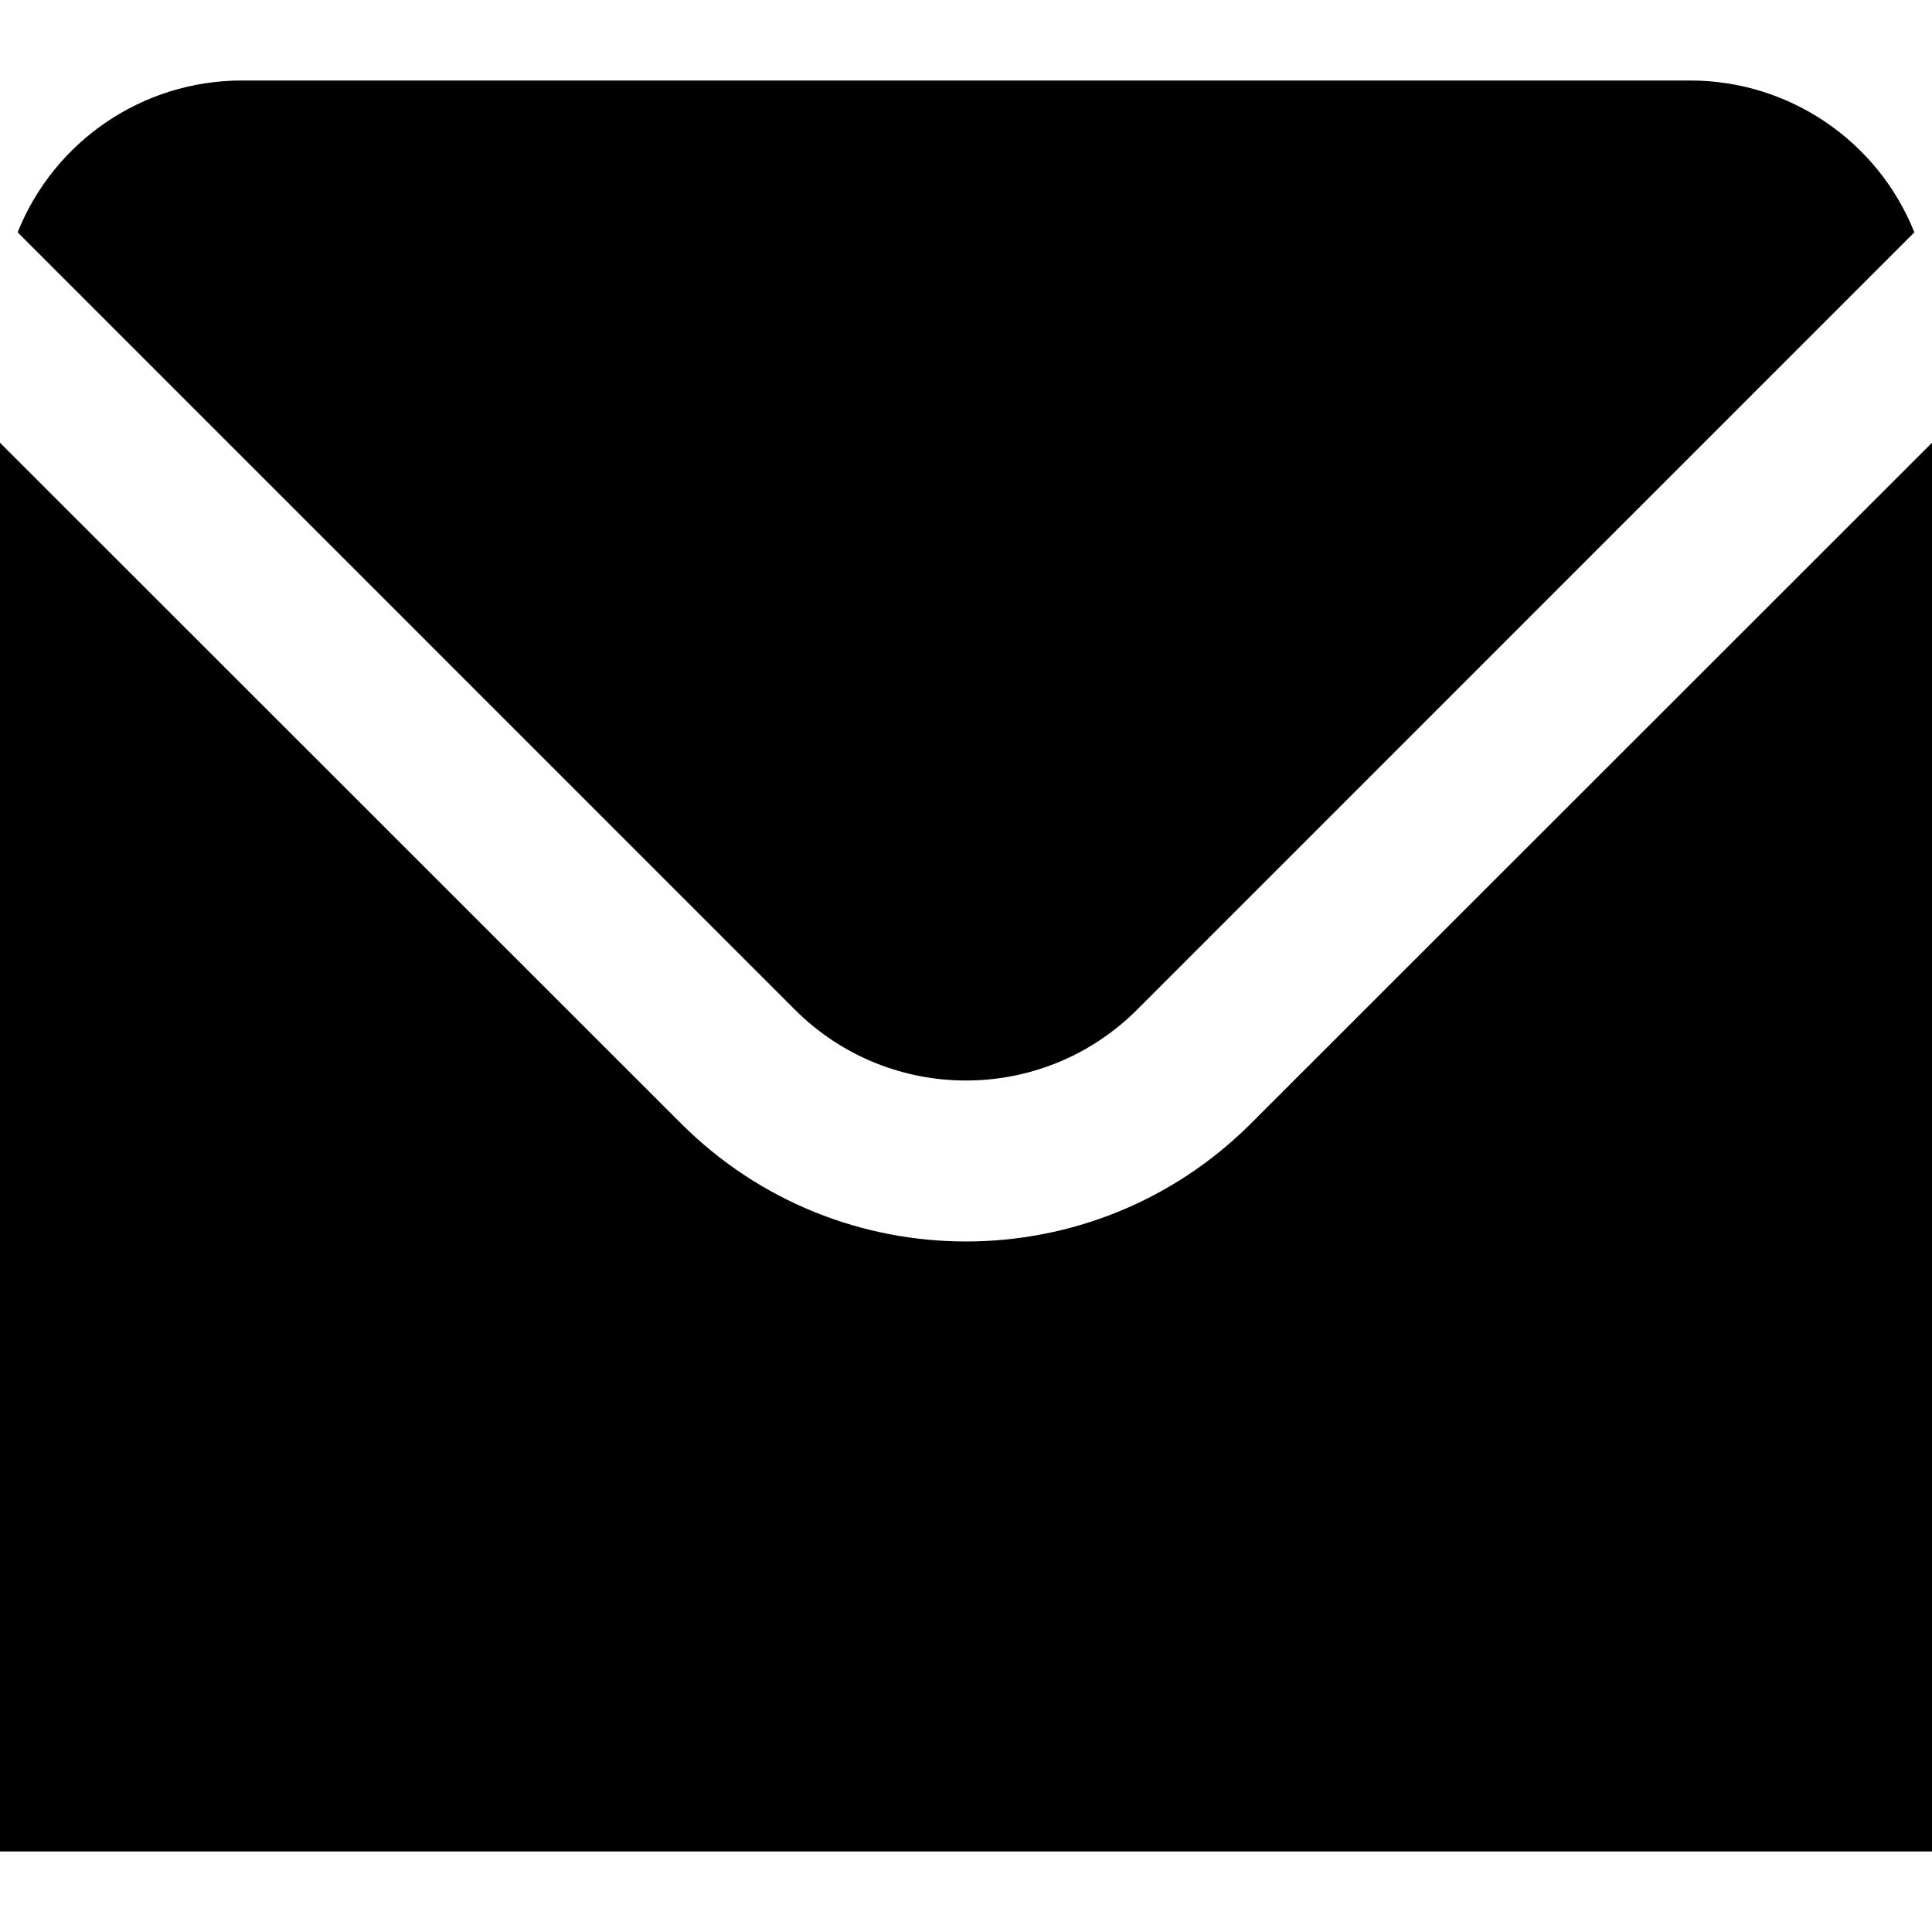
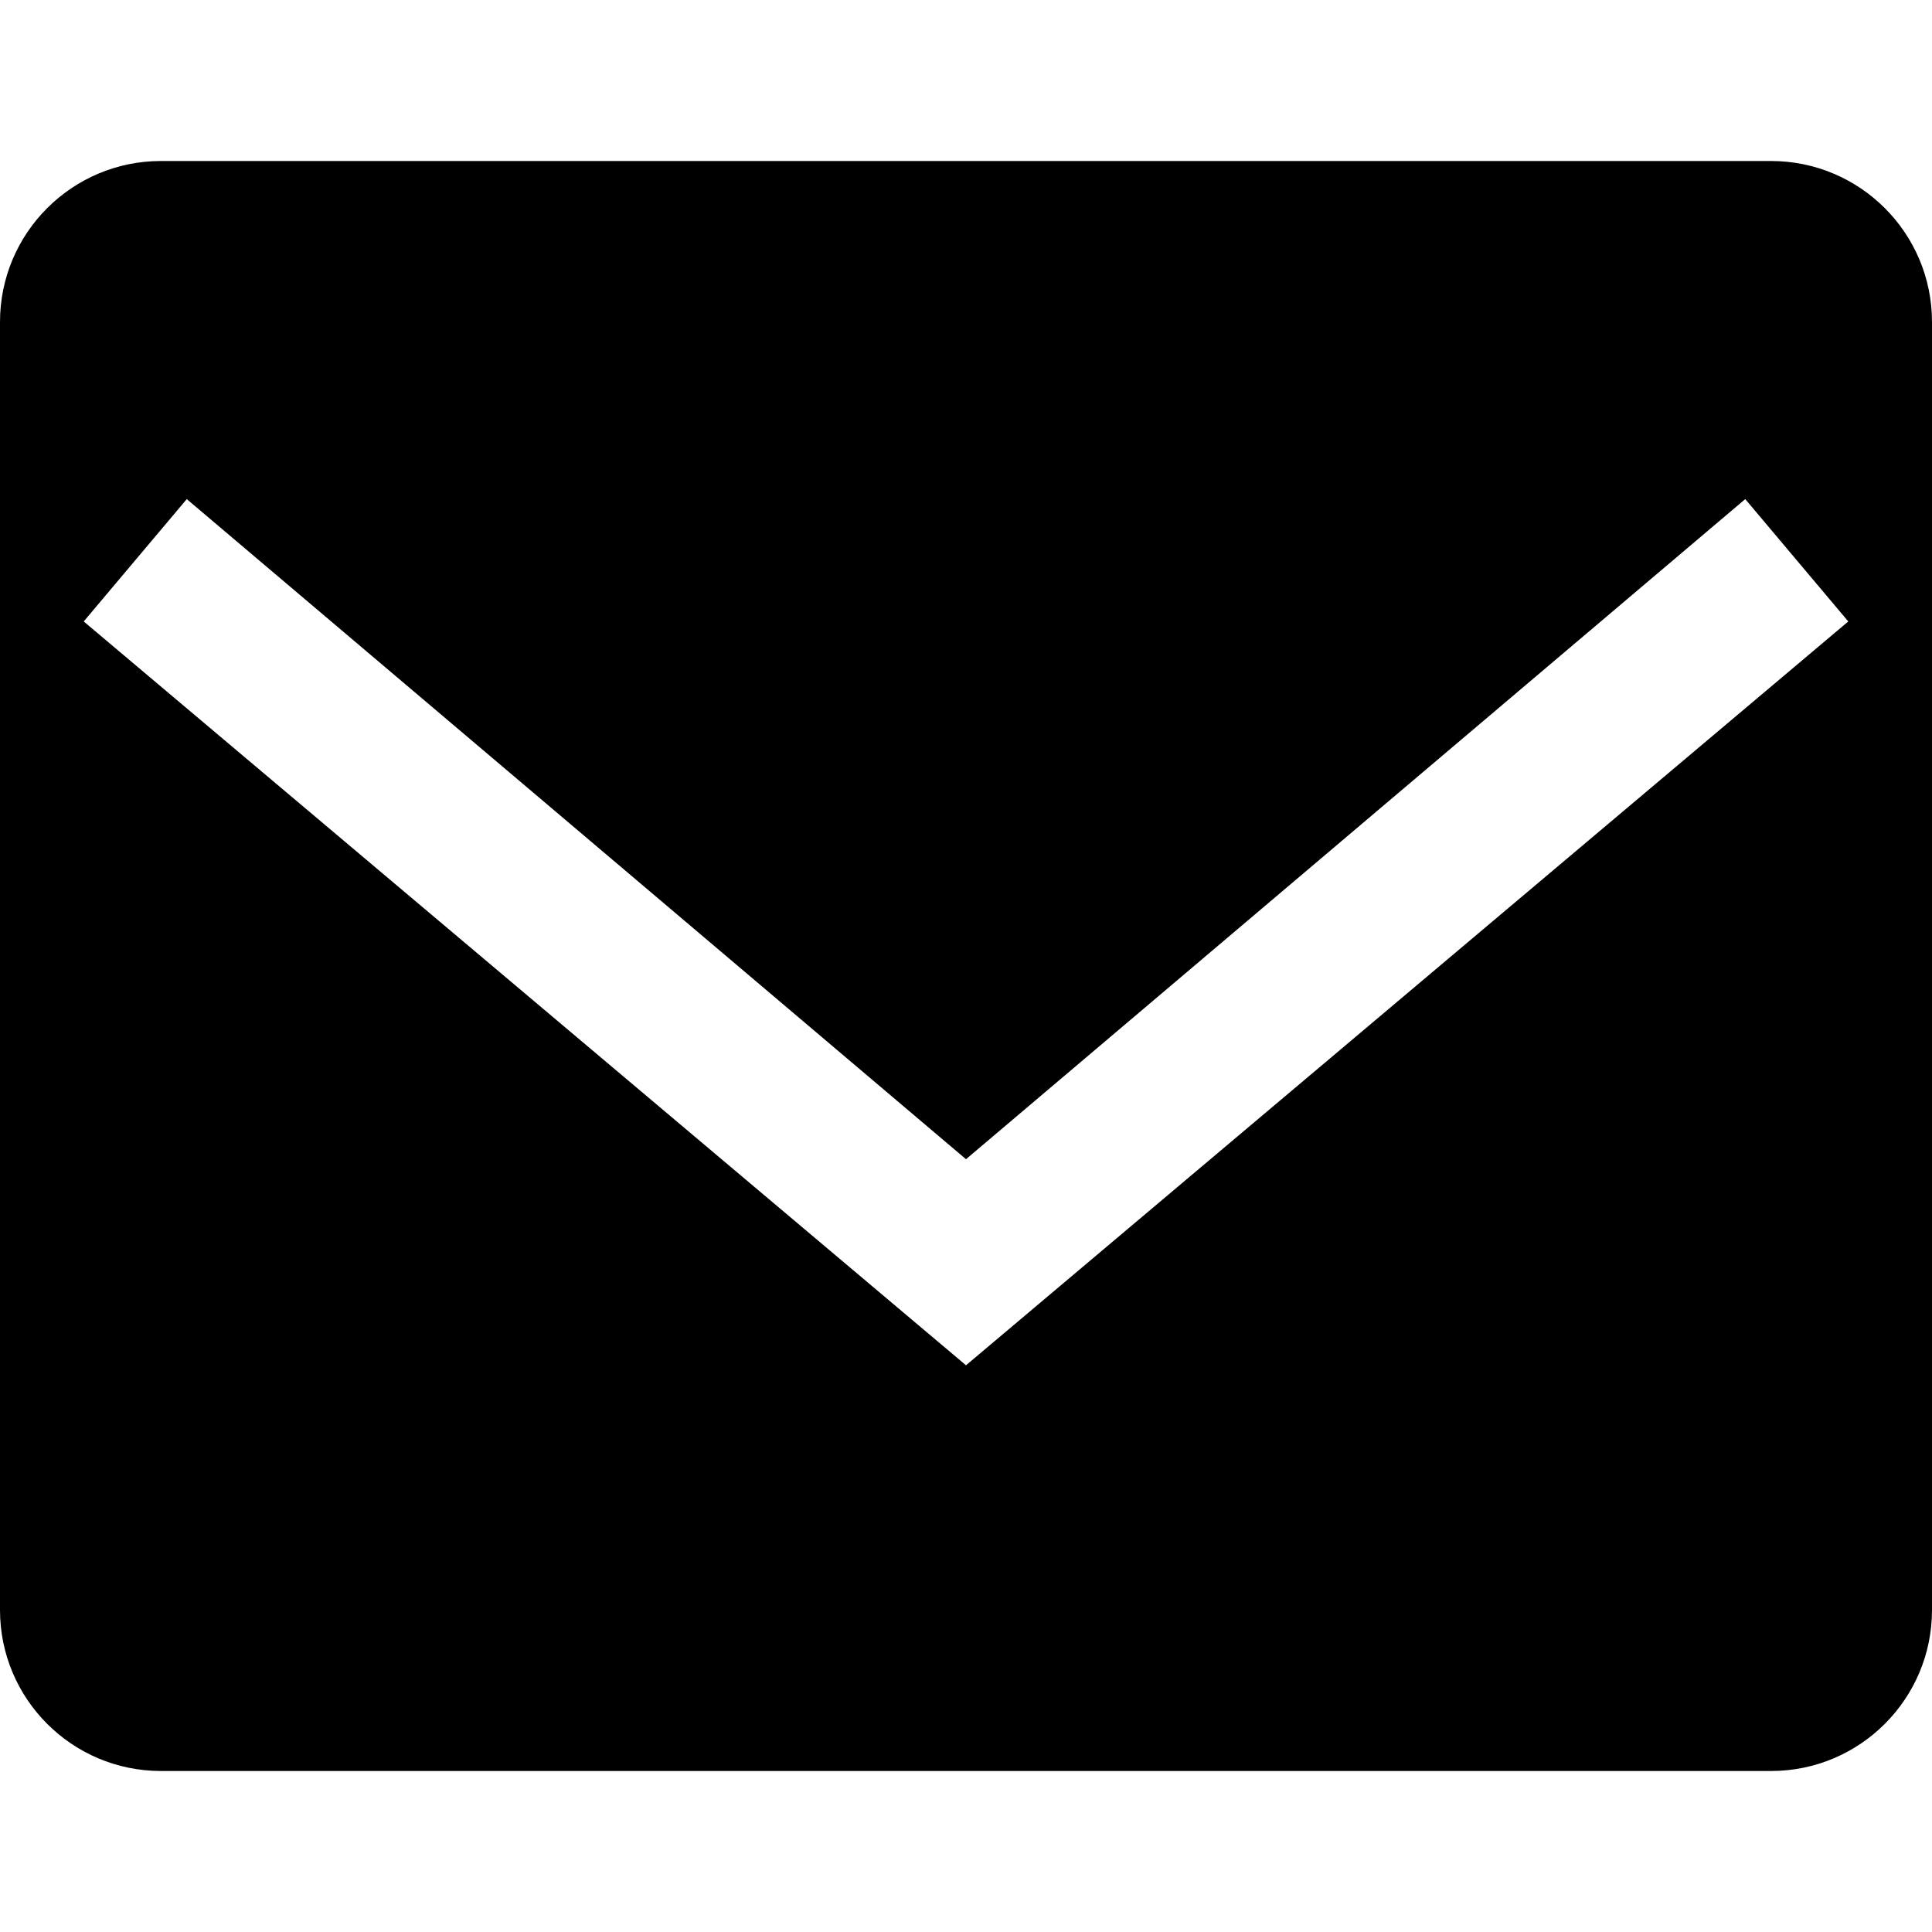
- <svg xmlns="http://www.w3.org/2000/svg" id="Layer_1" data-name="Layer 1" viewBox="0 0 24 24" width="512" height="512">
-   <path d="M9.878,12.546a3.007,3.007,0,0,0,4.244,0l9.659-9.66A3,3,0,0,0,21,1H3A3,3,0,0,0,.219,2.886Z" />
-   <path d="M15.536,13.96a5.007,5.007,0,0,1-7.072,0L0,5.5V23H24V5.5Z" />
+ <svg xmlns="http://www.w3.org/2000/svg" viewBox="0 0 24 24">
+   <path d="M2 2h20a2 2 0 0 1 2 2v16a2 2 0 0 1-2 2H2a2 2 0 0 1-2-2V4a2 2 0 0 1 2-2Zm10 12.4L2.32 6.2 1.04 7.72 12 16.96l10.96-9.24-1.28-1.52Z" />
</svg>
